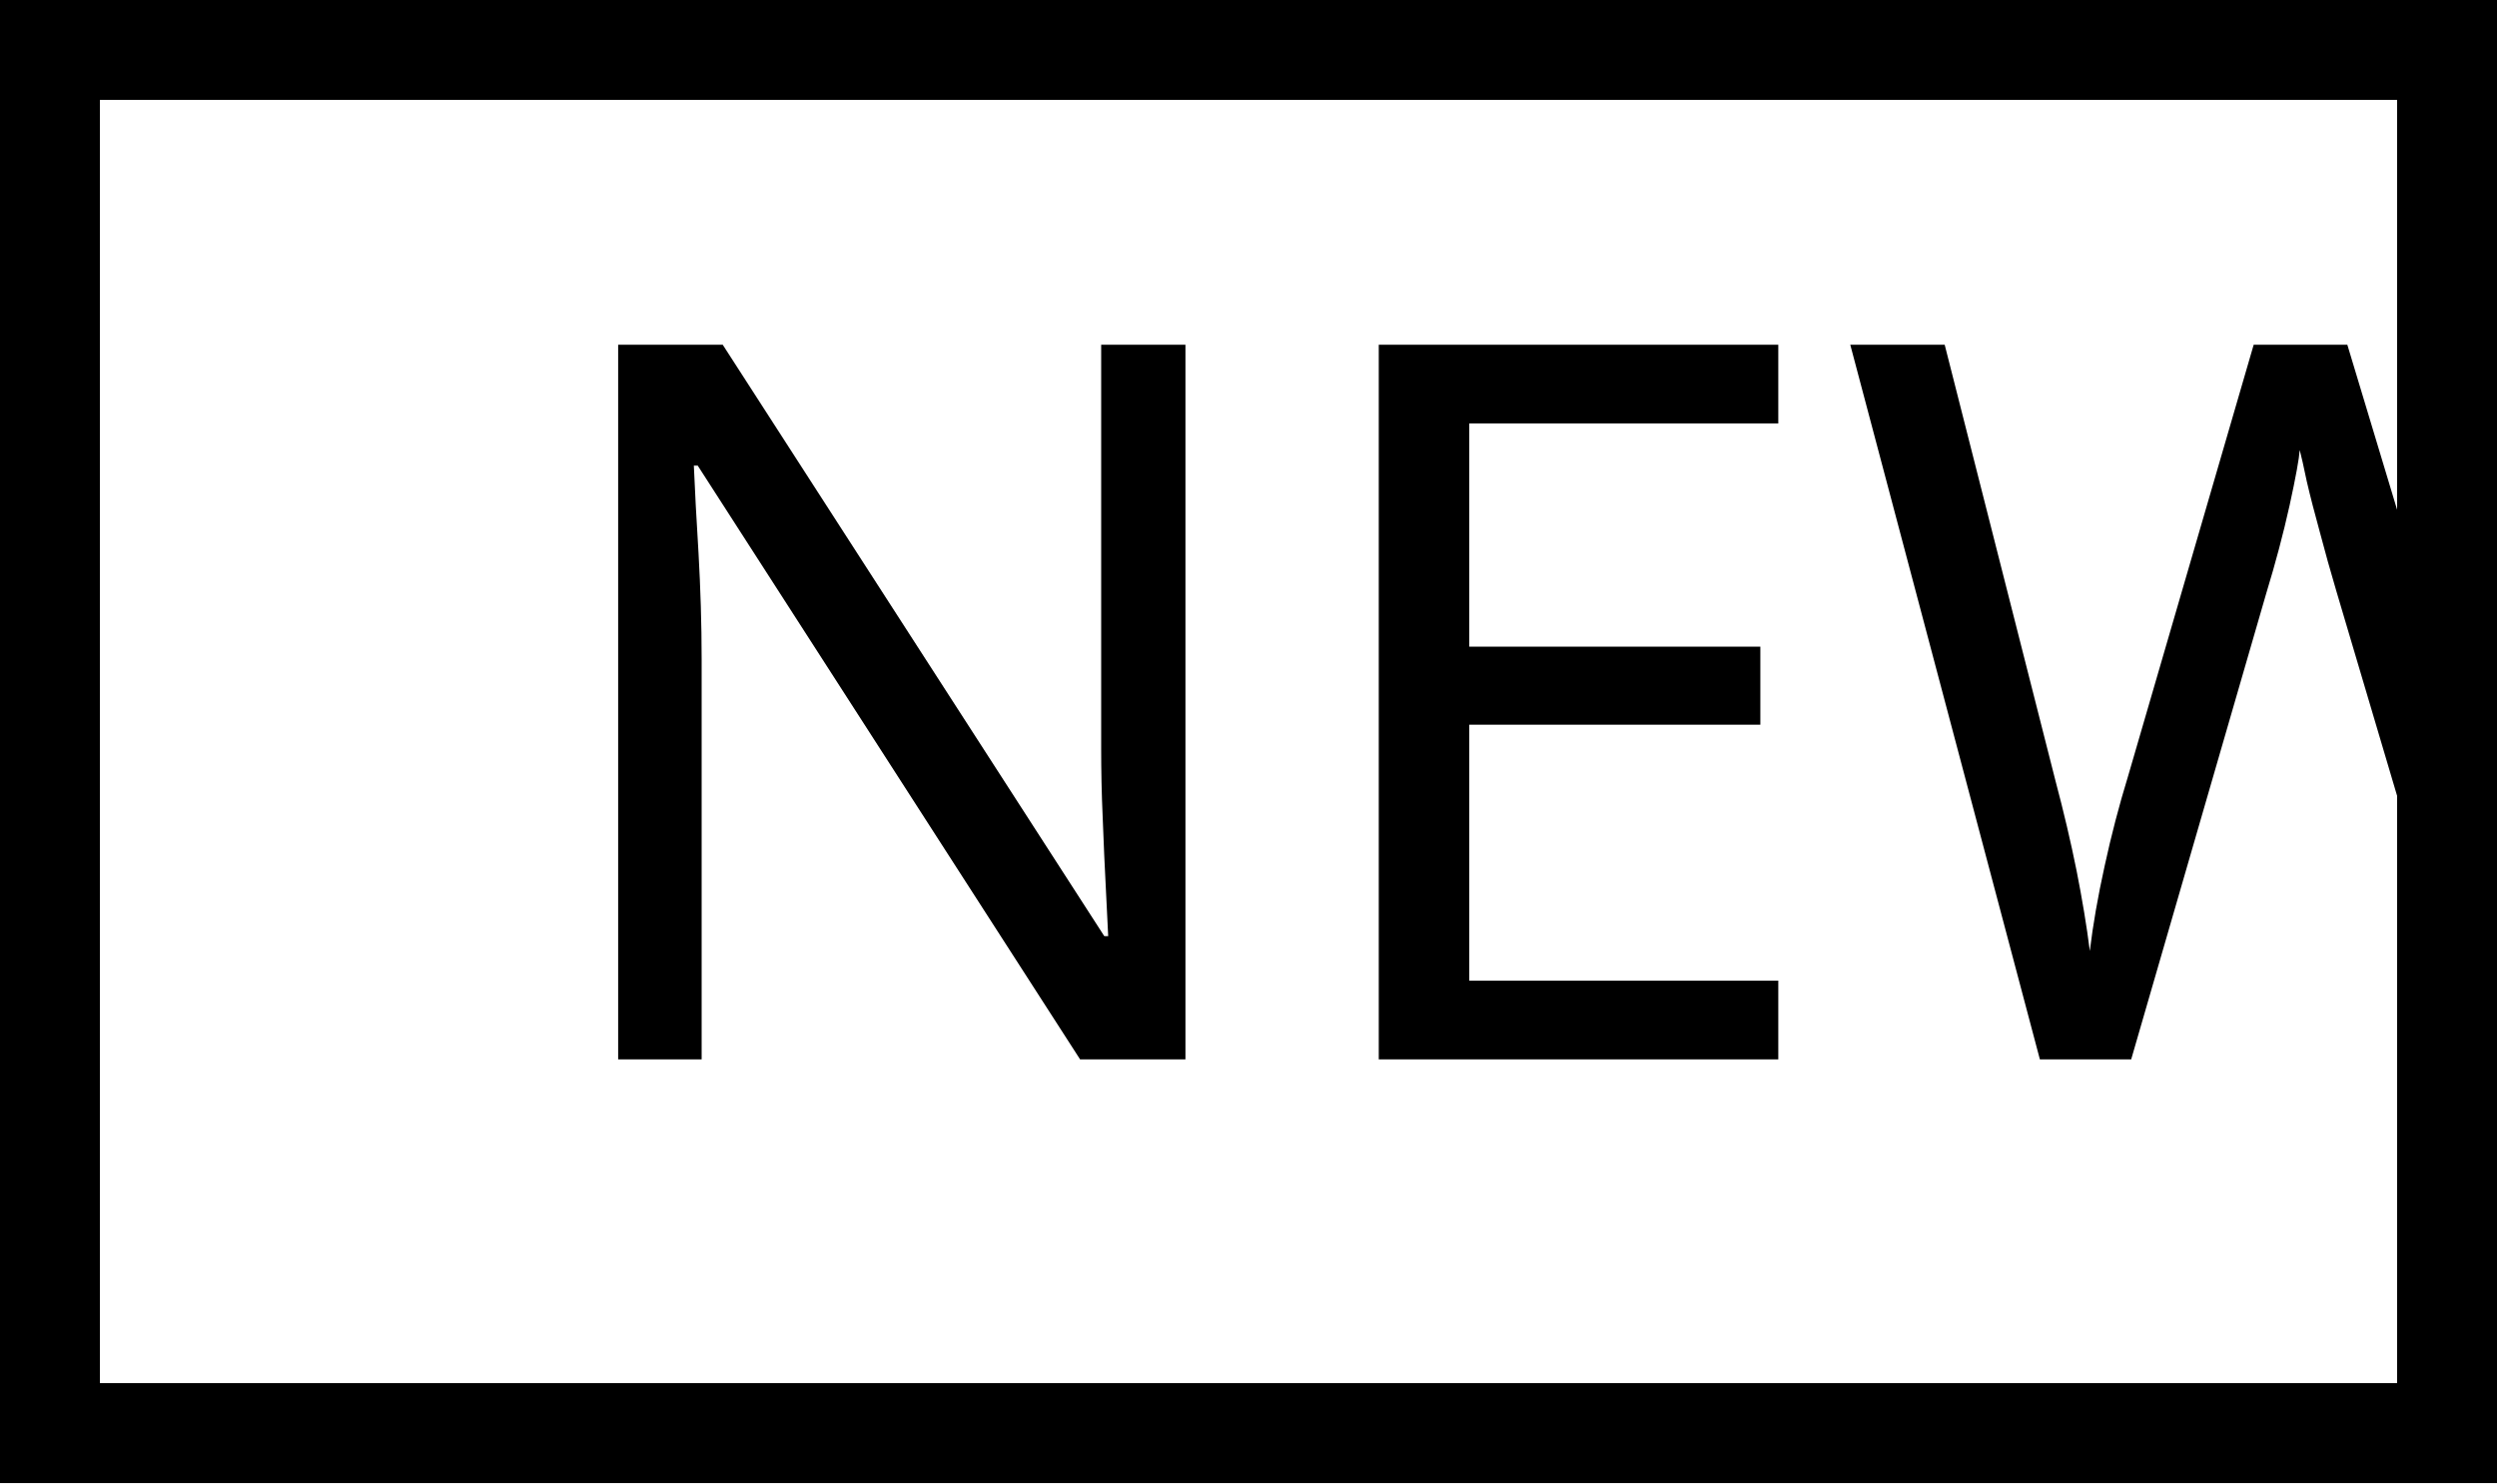
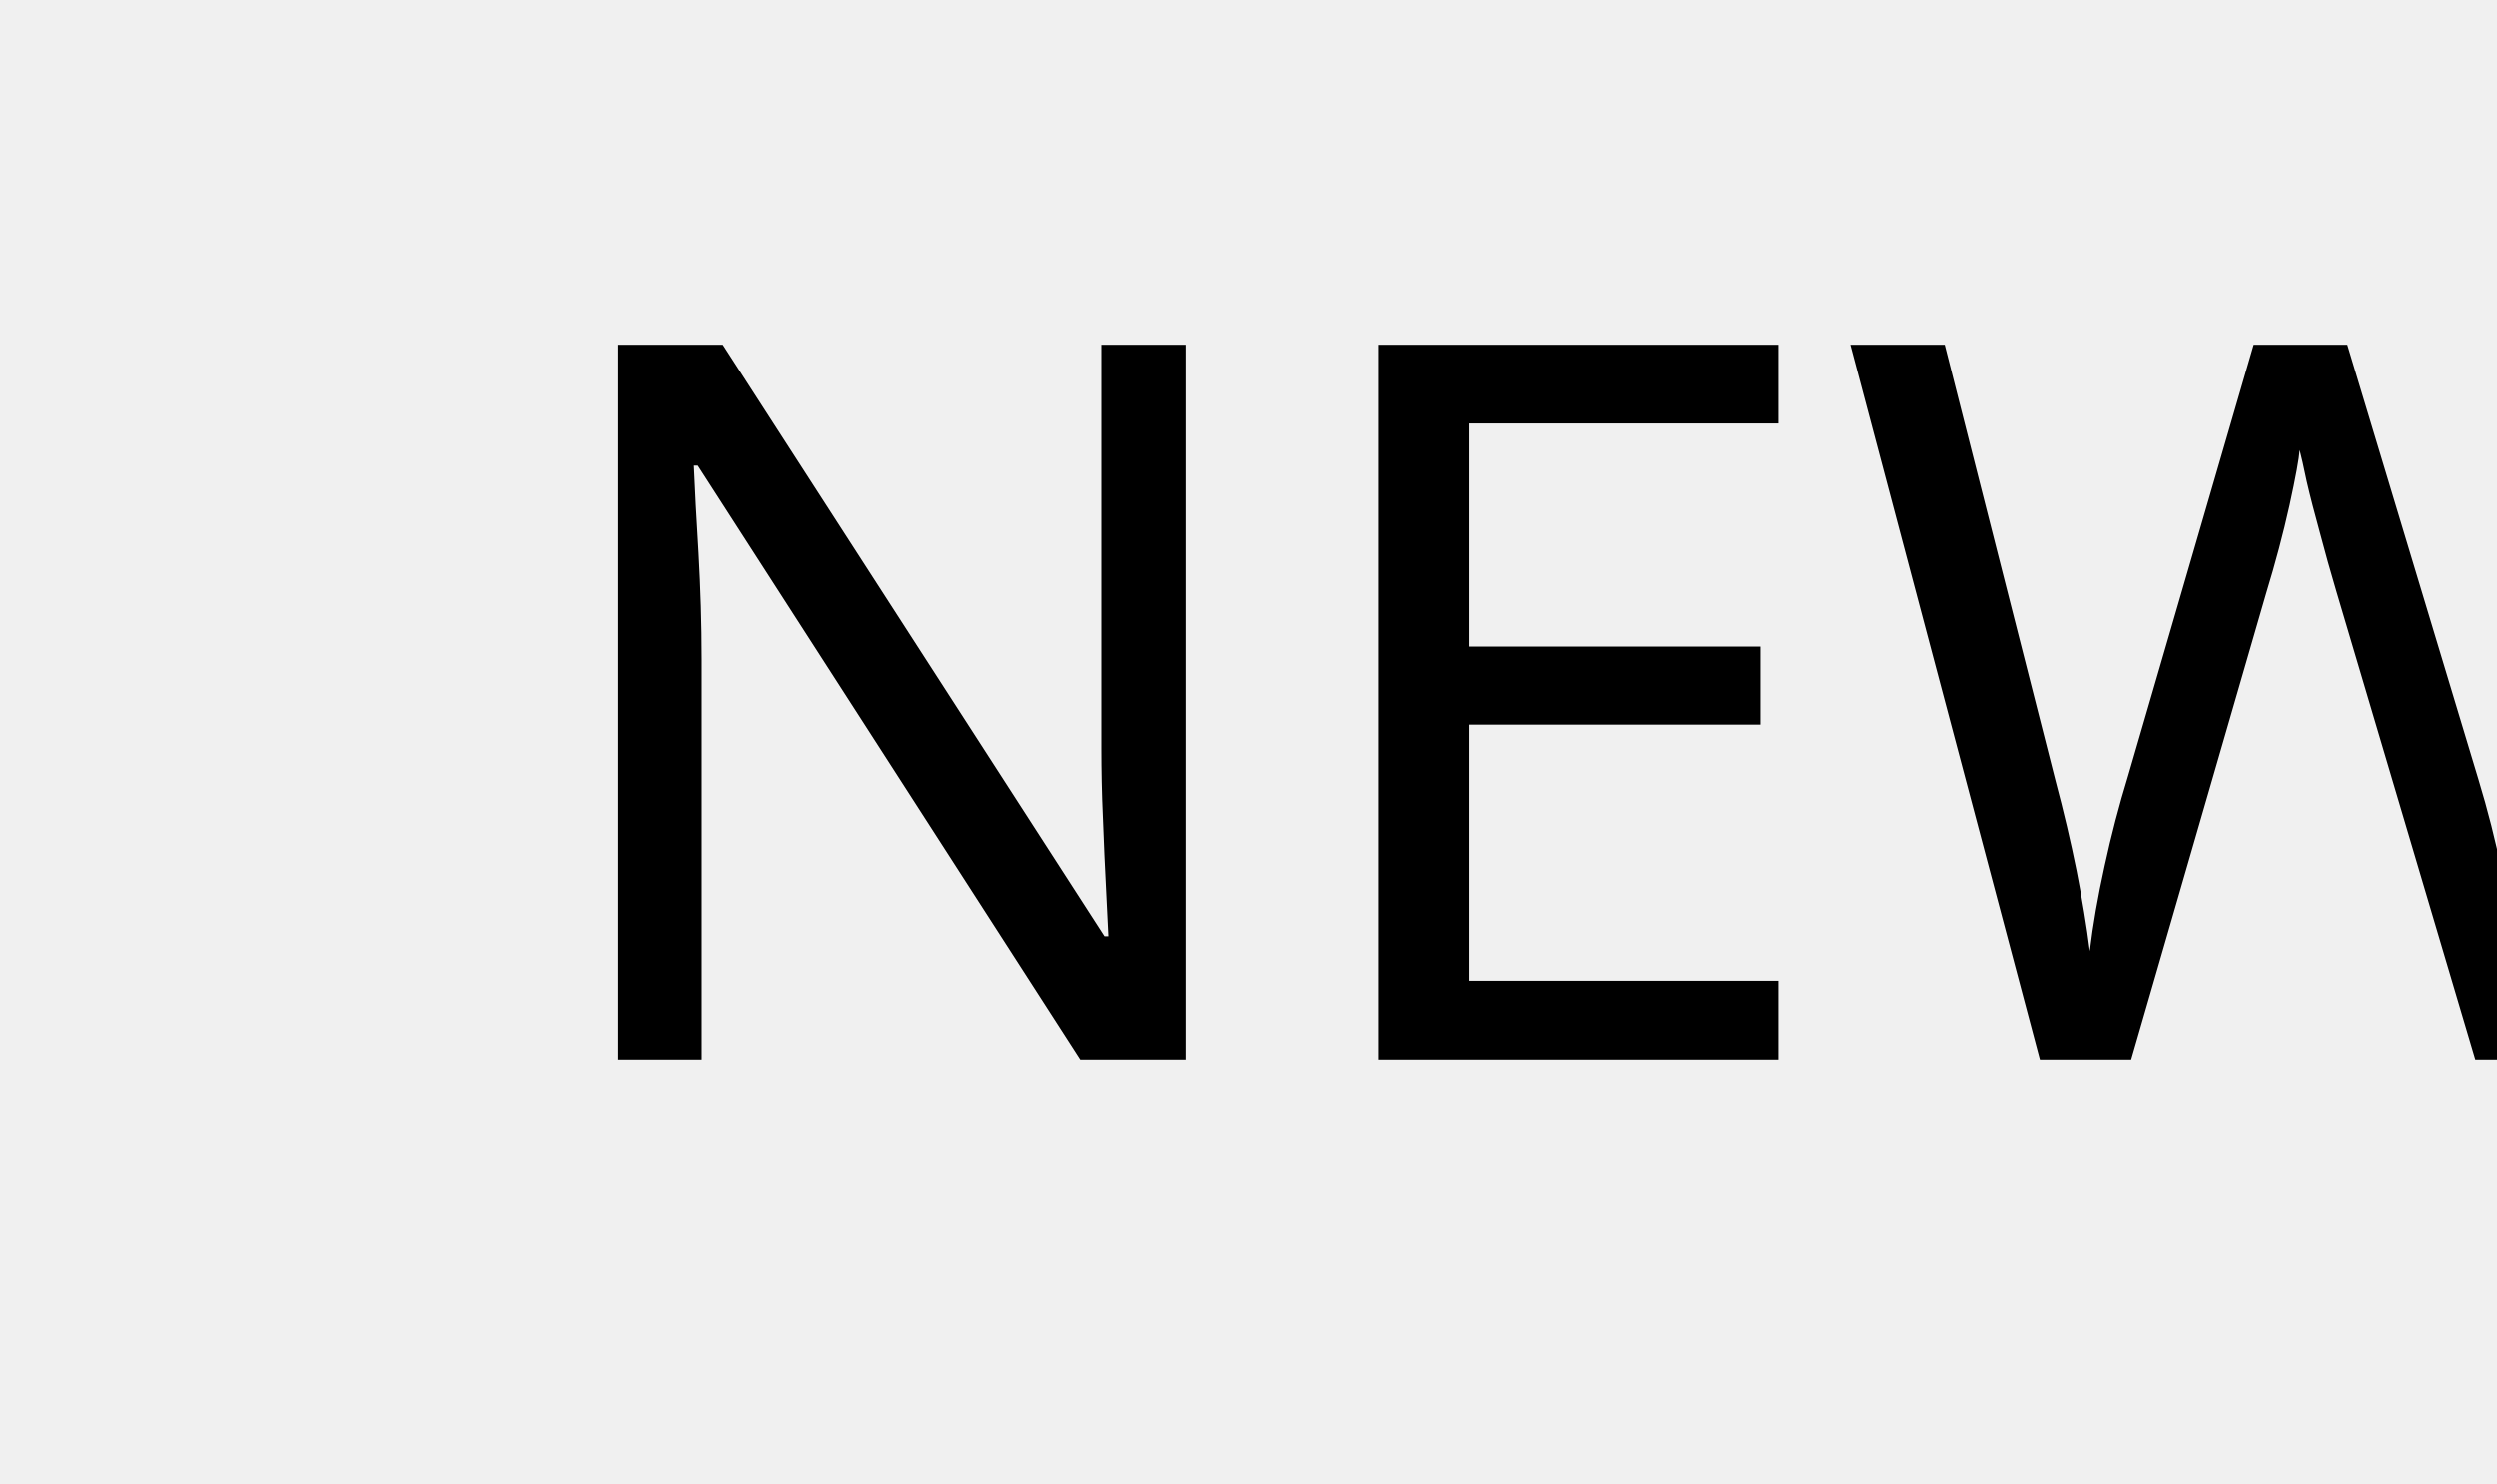
<svg xmlns="http://www.w3.org/2000/svg" version="1.1" id="Layer_1" x="0px" y="0px" viewBox="0 0 50 29.7" style="enable-background:new 0 0 50 29.7;" xml:space="preserve">
  <style type="text/css">
	.st0{fill:#F9B233;}
	.st1{fill:#FFFFFF;stroke:#000000;stroke-width:2;stroke-miterlimit:10;}
	.st2{fill:#FFFFFF;stroke:#000000;stroke-miterlimit:10;}
	.st3{fill:none;stroke:#000000;stroke-miterlimit:10;}
- 	.st4{fill:none;stroke:#000000;stroke-miterlimit:10;stroke-dasharray:4.988,4.988;}
- 	.st5{fill:none;stroke:#000000;stroke-miterlimit:10;stroke-dasharray:5.012,5.012;}
- 	.st6{font-family:'HouseSlant-Regular';}
- 	.st7{font-size:20.042px;}
+ 	.st4{fill:none;stroke:#000000;stroke-miterlimit:10;stroke-dasharray:5.012,5.012;}
+ 	.st5{font-family:'HouseSlant-Regular';}
+ 	.st6{font-size:20.042px;}
</style>
-   <rect x="1" y="1" class="st1" width="48" height="27.7" />
-   <text transform="matrix(1 0 0 1 10.4405 21.2163)" class="st6 st7">NEW</text>
+   <text transform="matrix(1 0 0 1 10.4405 21.2163)" class="st5 st6">NEW</text>
</svg>
